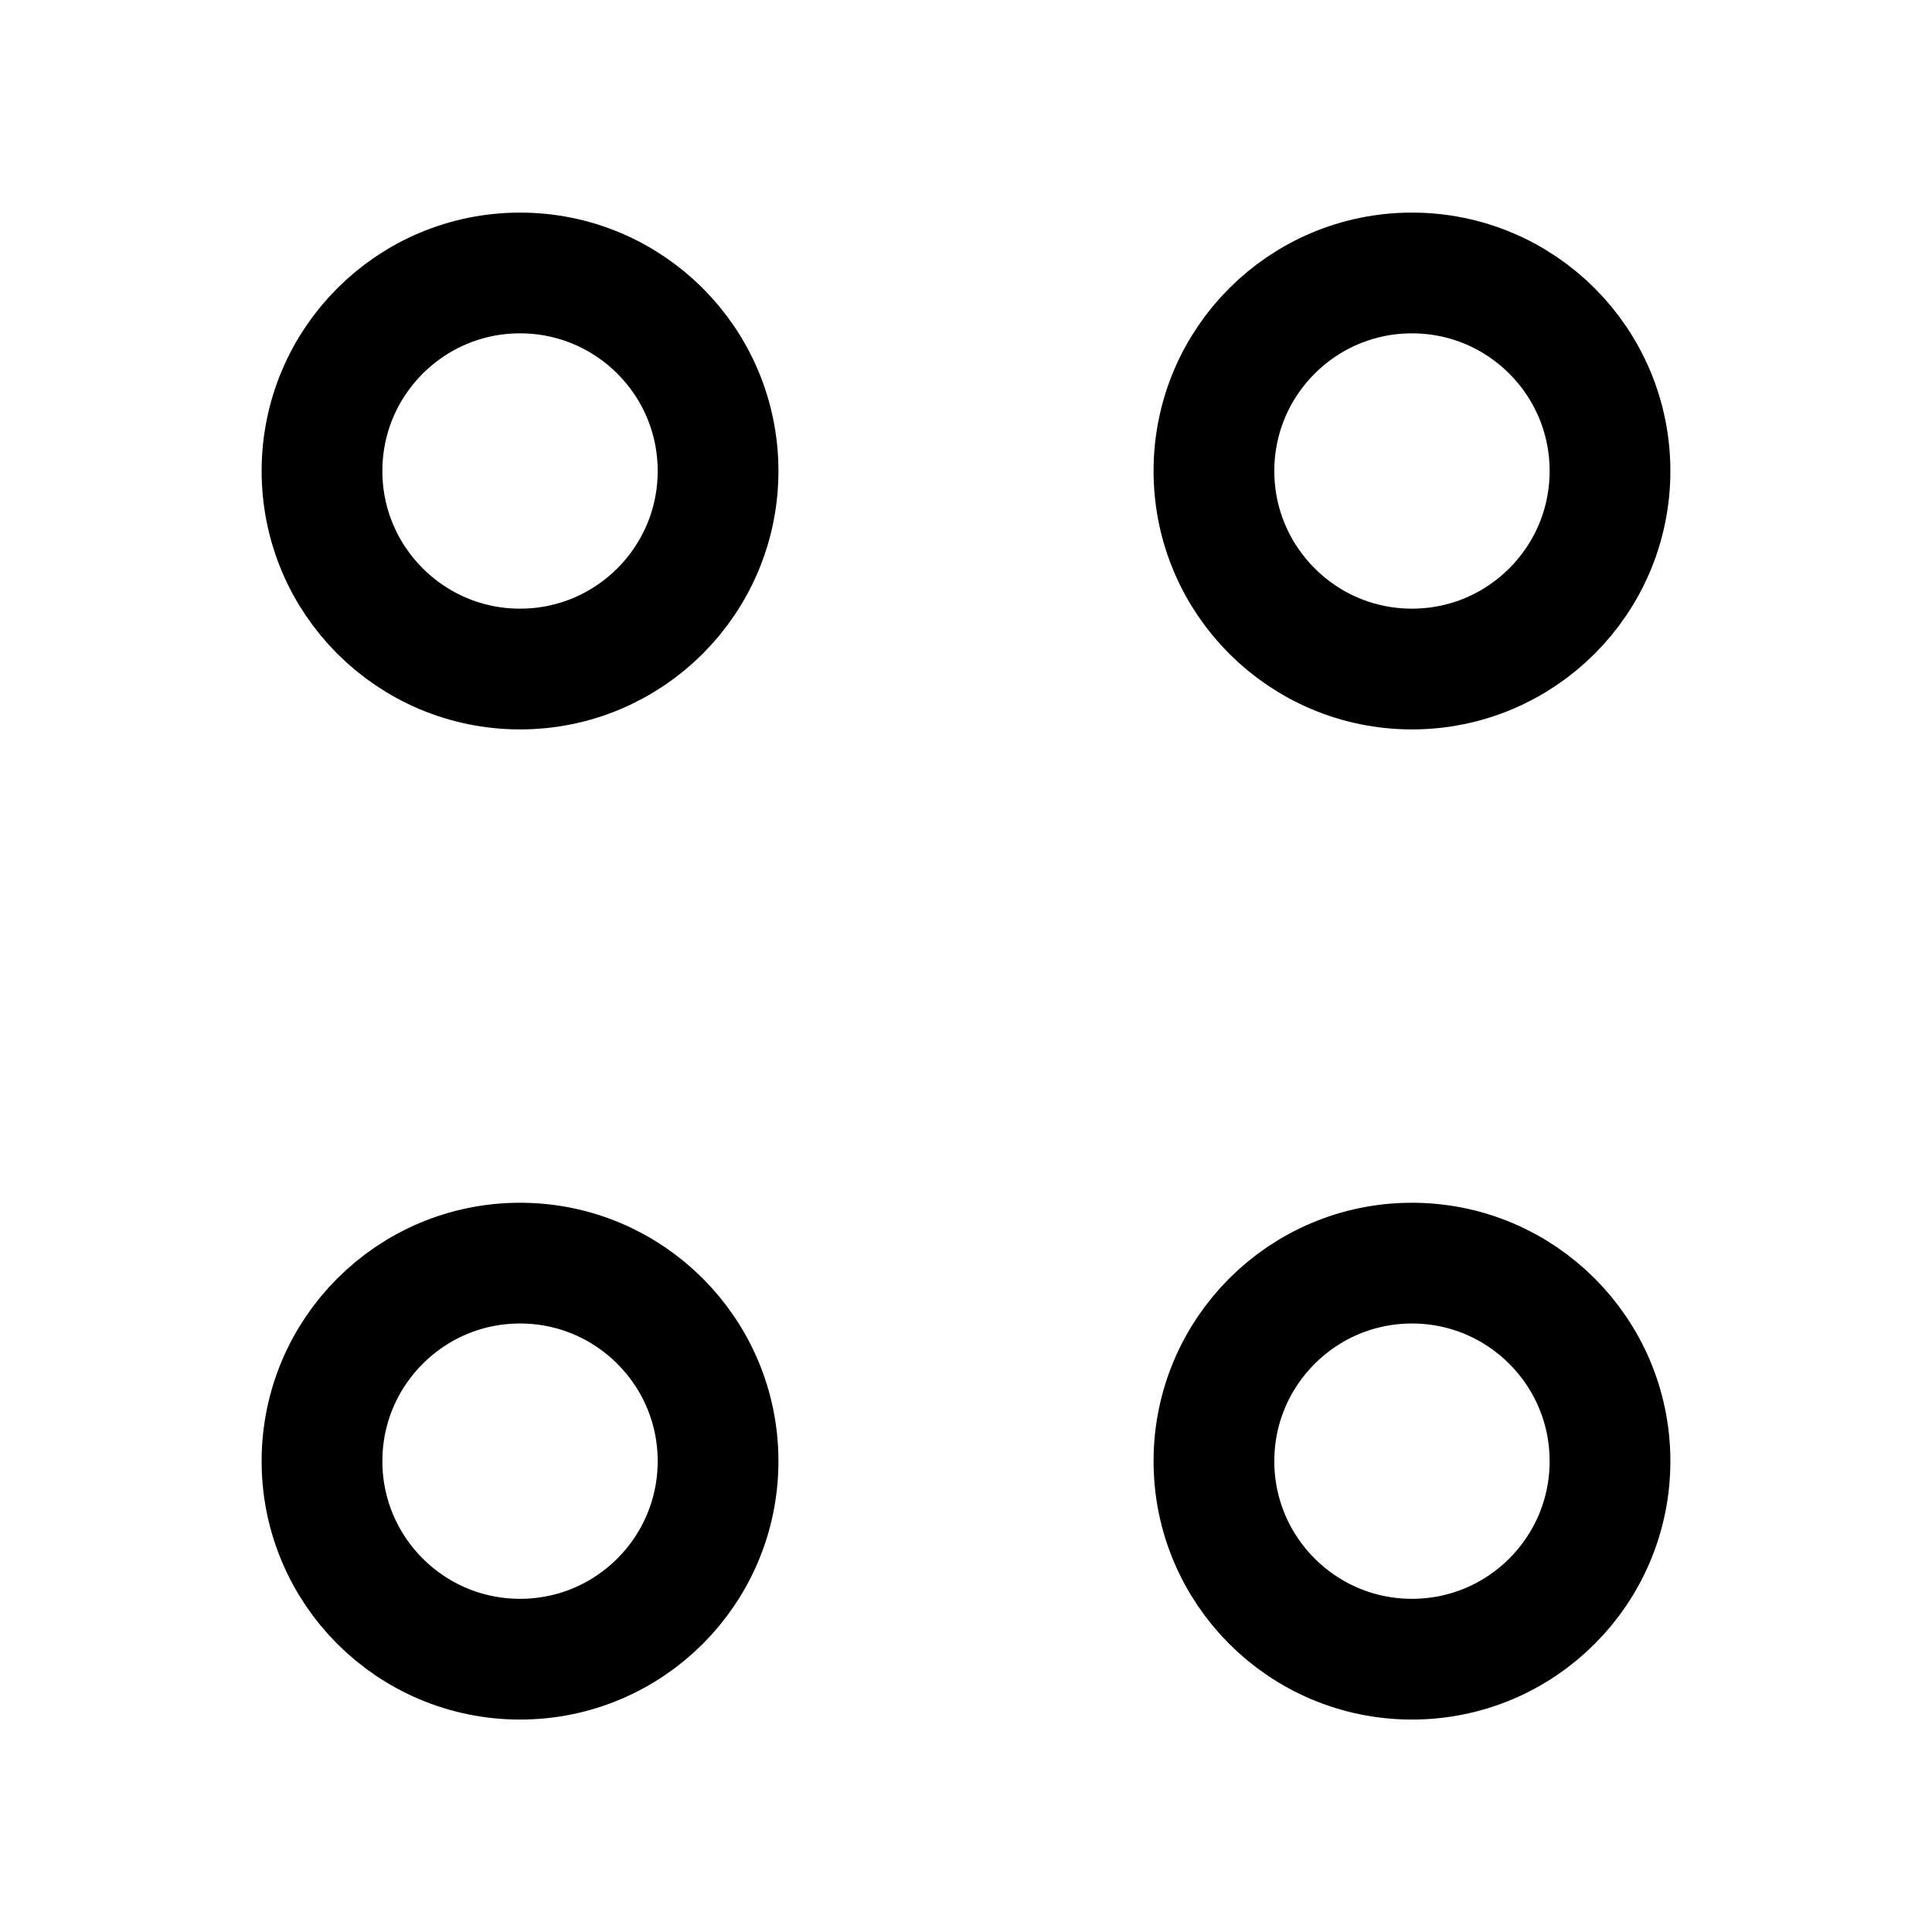
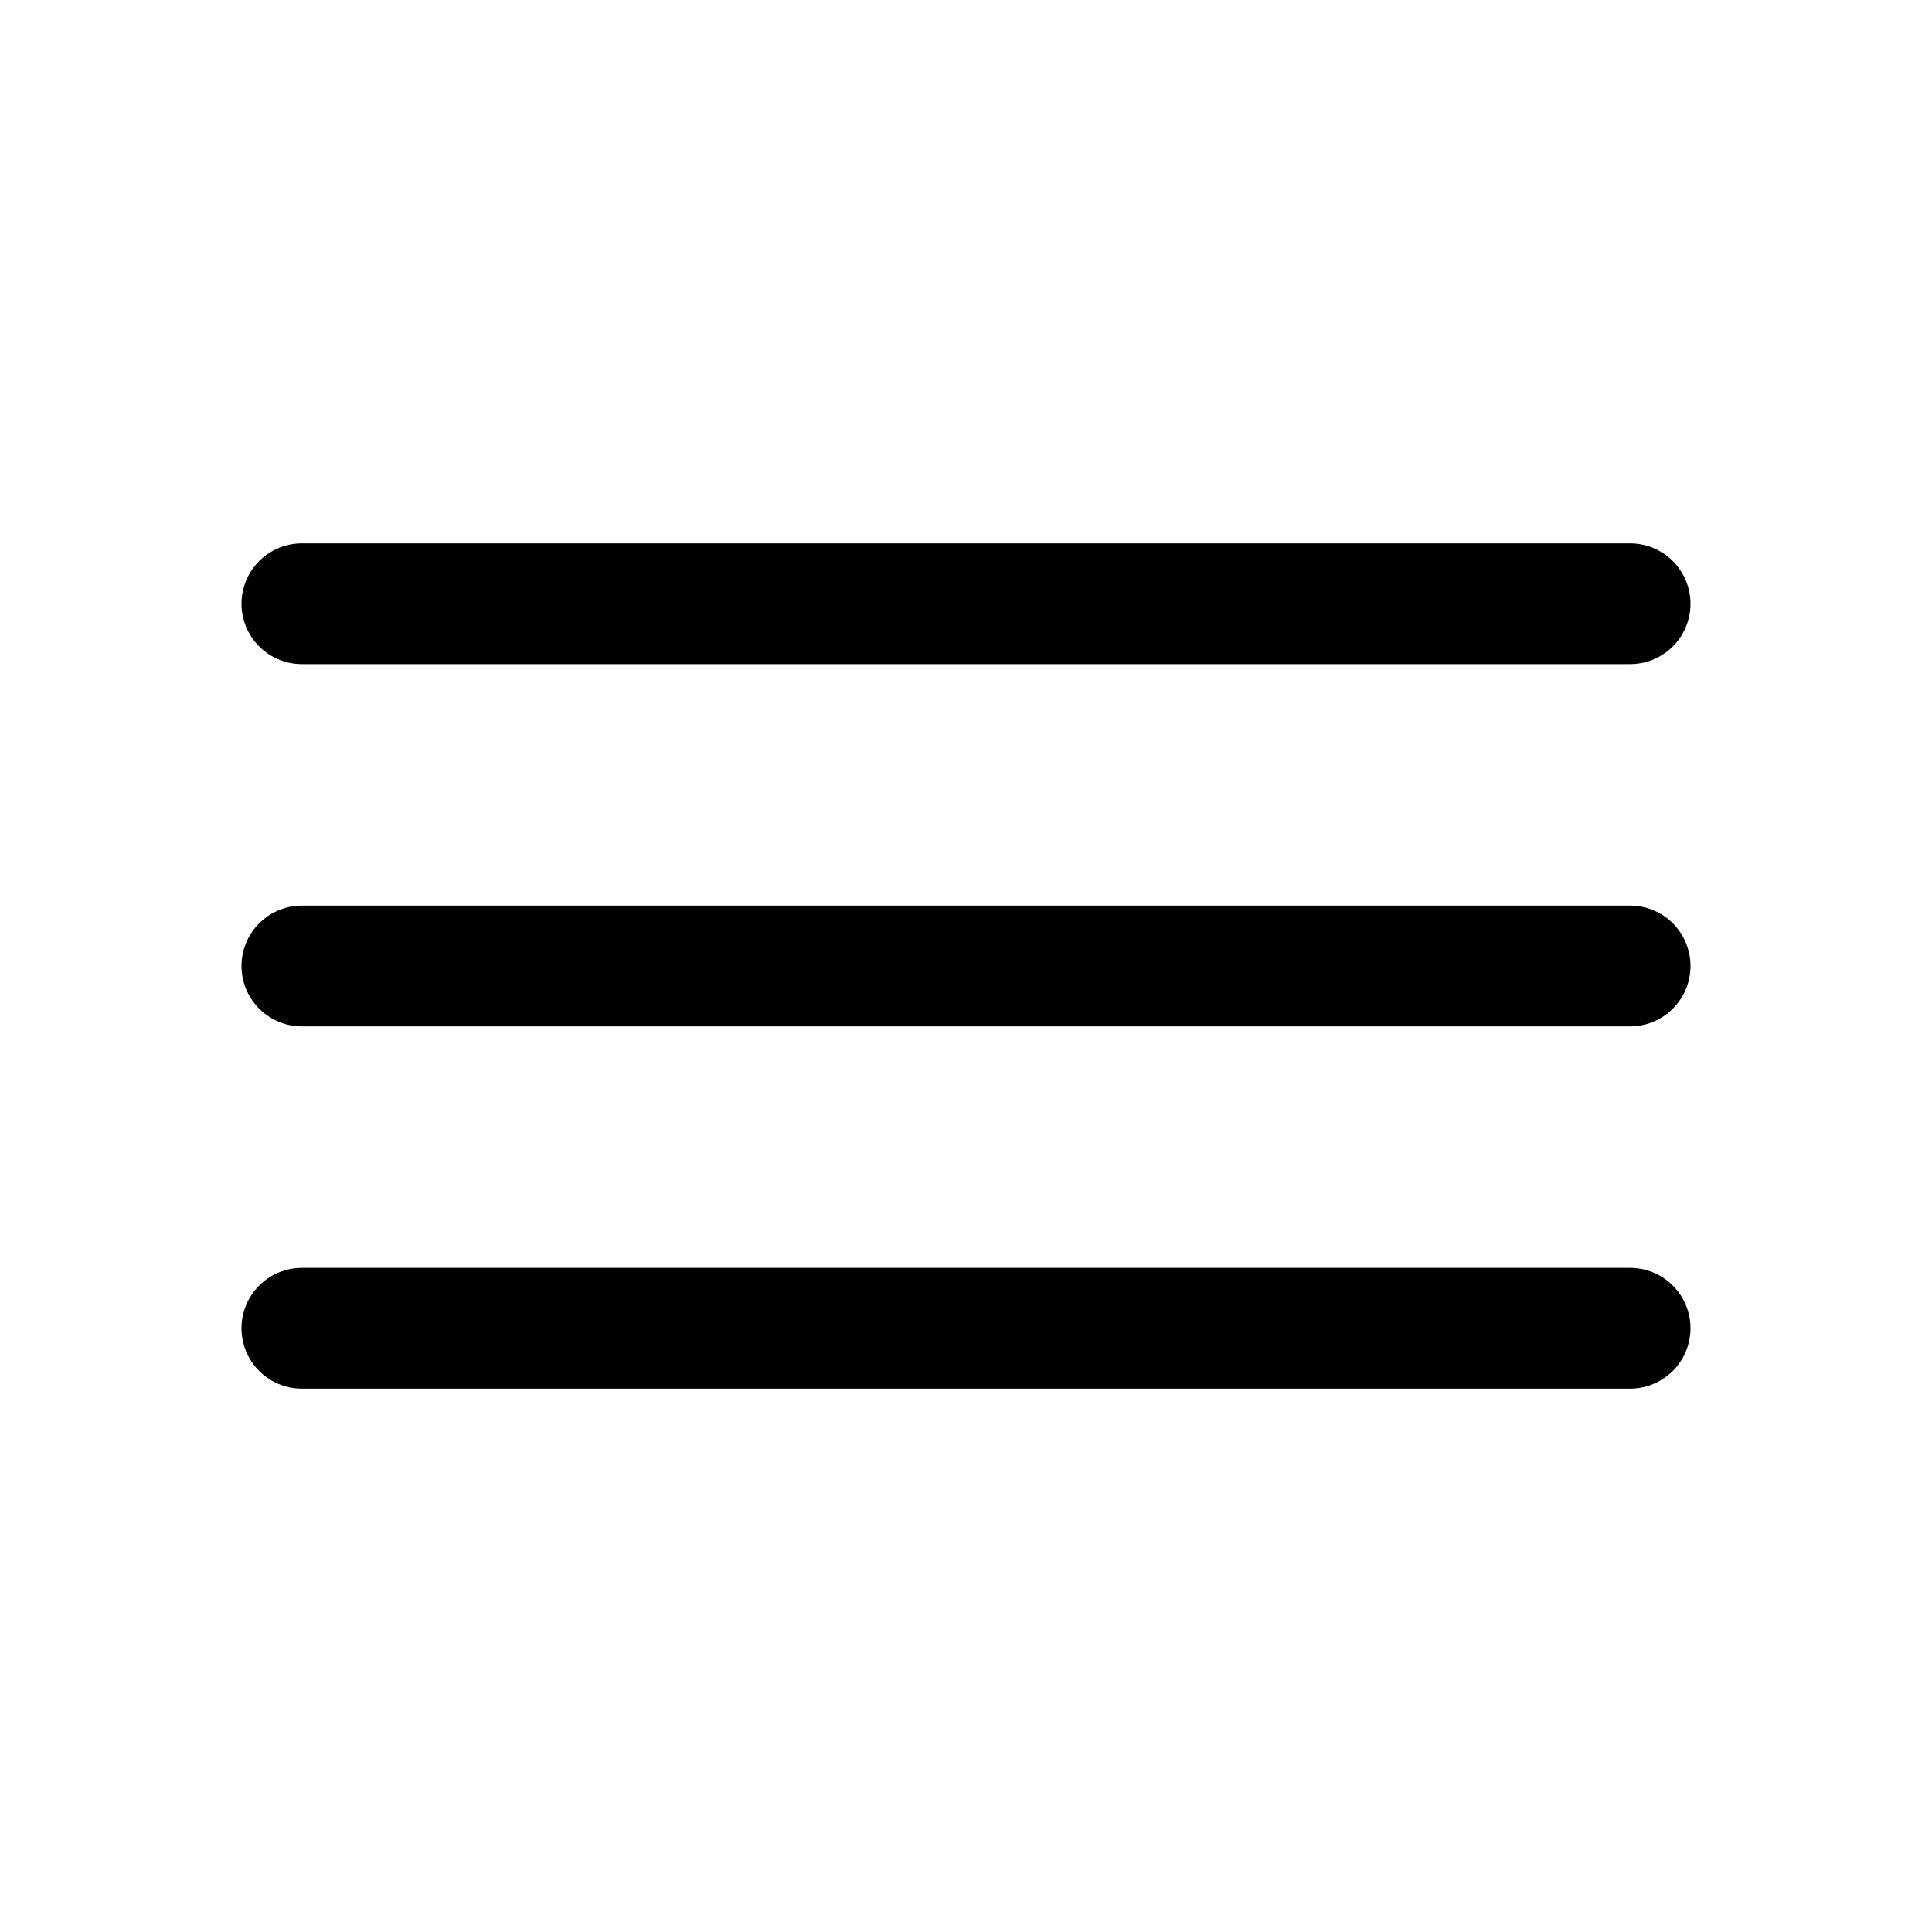
- <svg xmlns="http://www.w3.org/2000/svg" width="24" height="24" viewBox="0 0 24 24" fill="none">
-   <g clip-path="url(#clip0_4418_9927)">
-     <path d="M17.54 8.311C18.899 8.311 20 7.209 20 5.851C20 4.492 18.899 3.391 17.54 3.391C16.181 3.391 15.08 4.492 15.08 5.851C15.08 7.209 16.181 8.311 17.54 8.311Z" stroke="currentColor" stroke-width="1.5" stroke-miterlimit="10" stroke-linecap="round" stroke-linejoin="round" />
-     <path d="M6.46 8.311C7.819 8.311 8.92 7.209 8.92 5.851C8.92 4.492 7.819 3.391 6.46 3.391C5.101 3.391 4 4.492 4 5.851C4 7.209 5.101 8.311 6.46 8.311Z" stroke="currentColor" stroke-width="1.5" stroke-miterlimit="10" stroke-linecap="round" stroke-linejoin="round" />
-     <path d="M17.54 20.611C18.899 20.611 20 19.51 20 18.151C20 16.793 18.899 15.691 17.54 15.691C16.181 15.691 15.08 16.793 15.08 18.151C15.08 19.51 16.181 20.611 17.54 20.611Z" stroke="currentColor" stroke-width="1.5" stroke-miterlimit="10" stroke-linecap="round" stroke-linejoin="round" />
-     <path d="M6.46 20.611C7.819 20.611 8.92 19.51 8.92 18.151C8.92 16.793 7.819 15.691 6.46 15.691C5.101 15.691 4 16.793 4 18.151C4 19.51 5.101 20.611 6.46 20.611Z" stroke="currentColor" stroke-width="1.5" stroke-miterlimit="10" stroke-linecap="round" stroke-linejoin="round" />
-   </g>
-   <defs>
-     <clipPath id="clip0_4418_9927">
-       <rect width="24" height="24" fill="currentColor" />
-     </clipPath>
-   </defs>
+ <svg xmlns="http://www.w3.org/2000/svg" viewBox="0 0 512 512" class="ionicon">
+   <path d="M80 160h352M80 256h352M80 352h352" fill="none" stroke="currentColor" stroke-linecap="round" stroke-miterlimit="10" stroke-width="32px" />
</svg>
